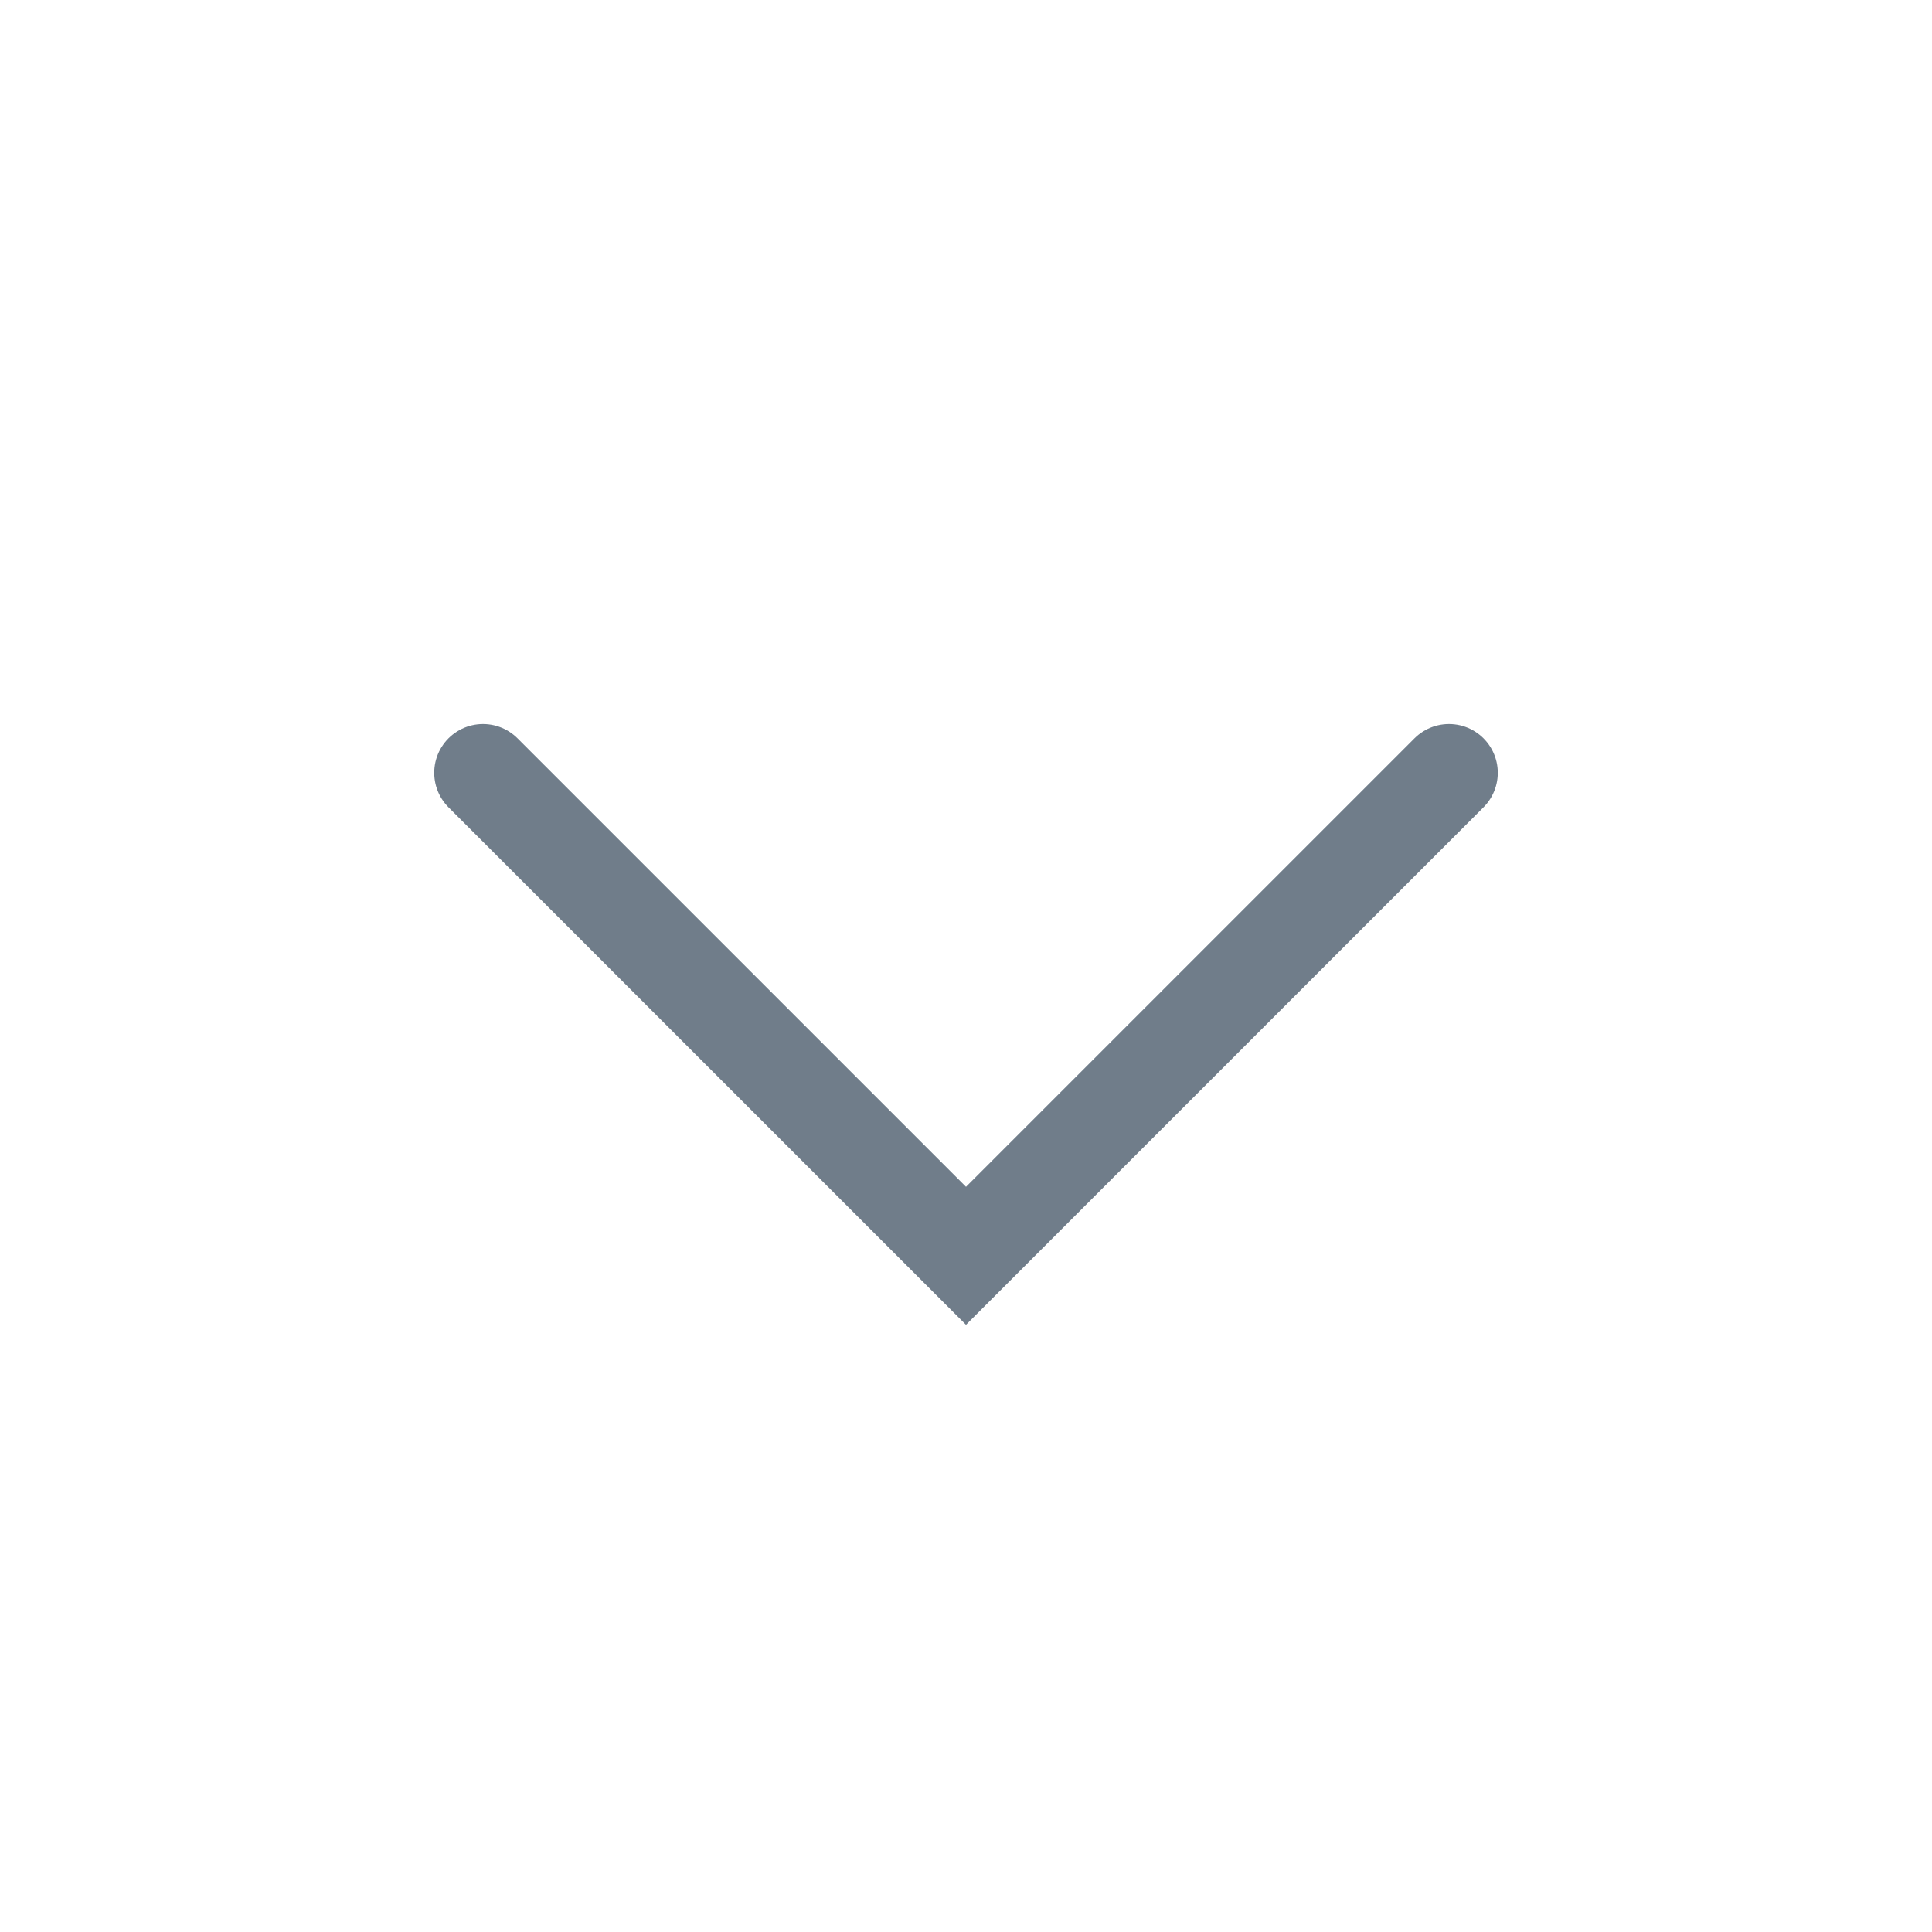
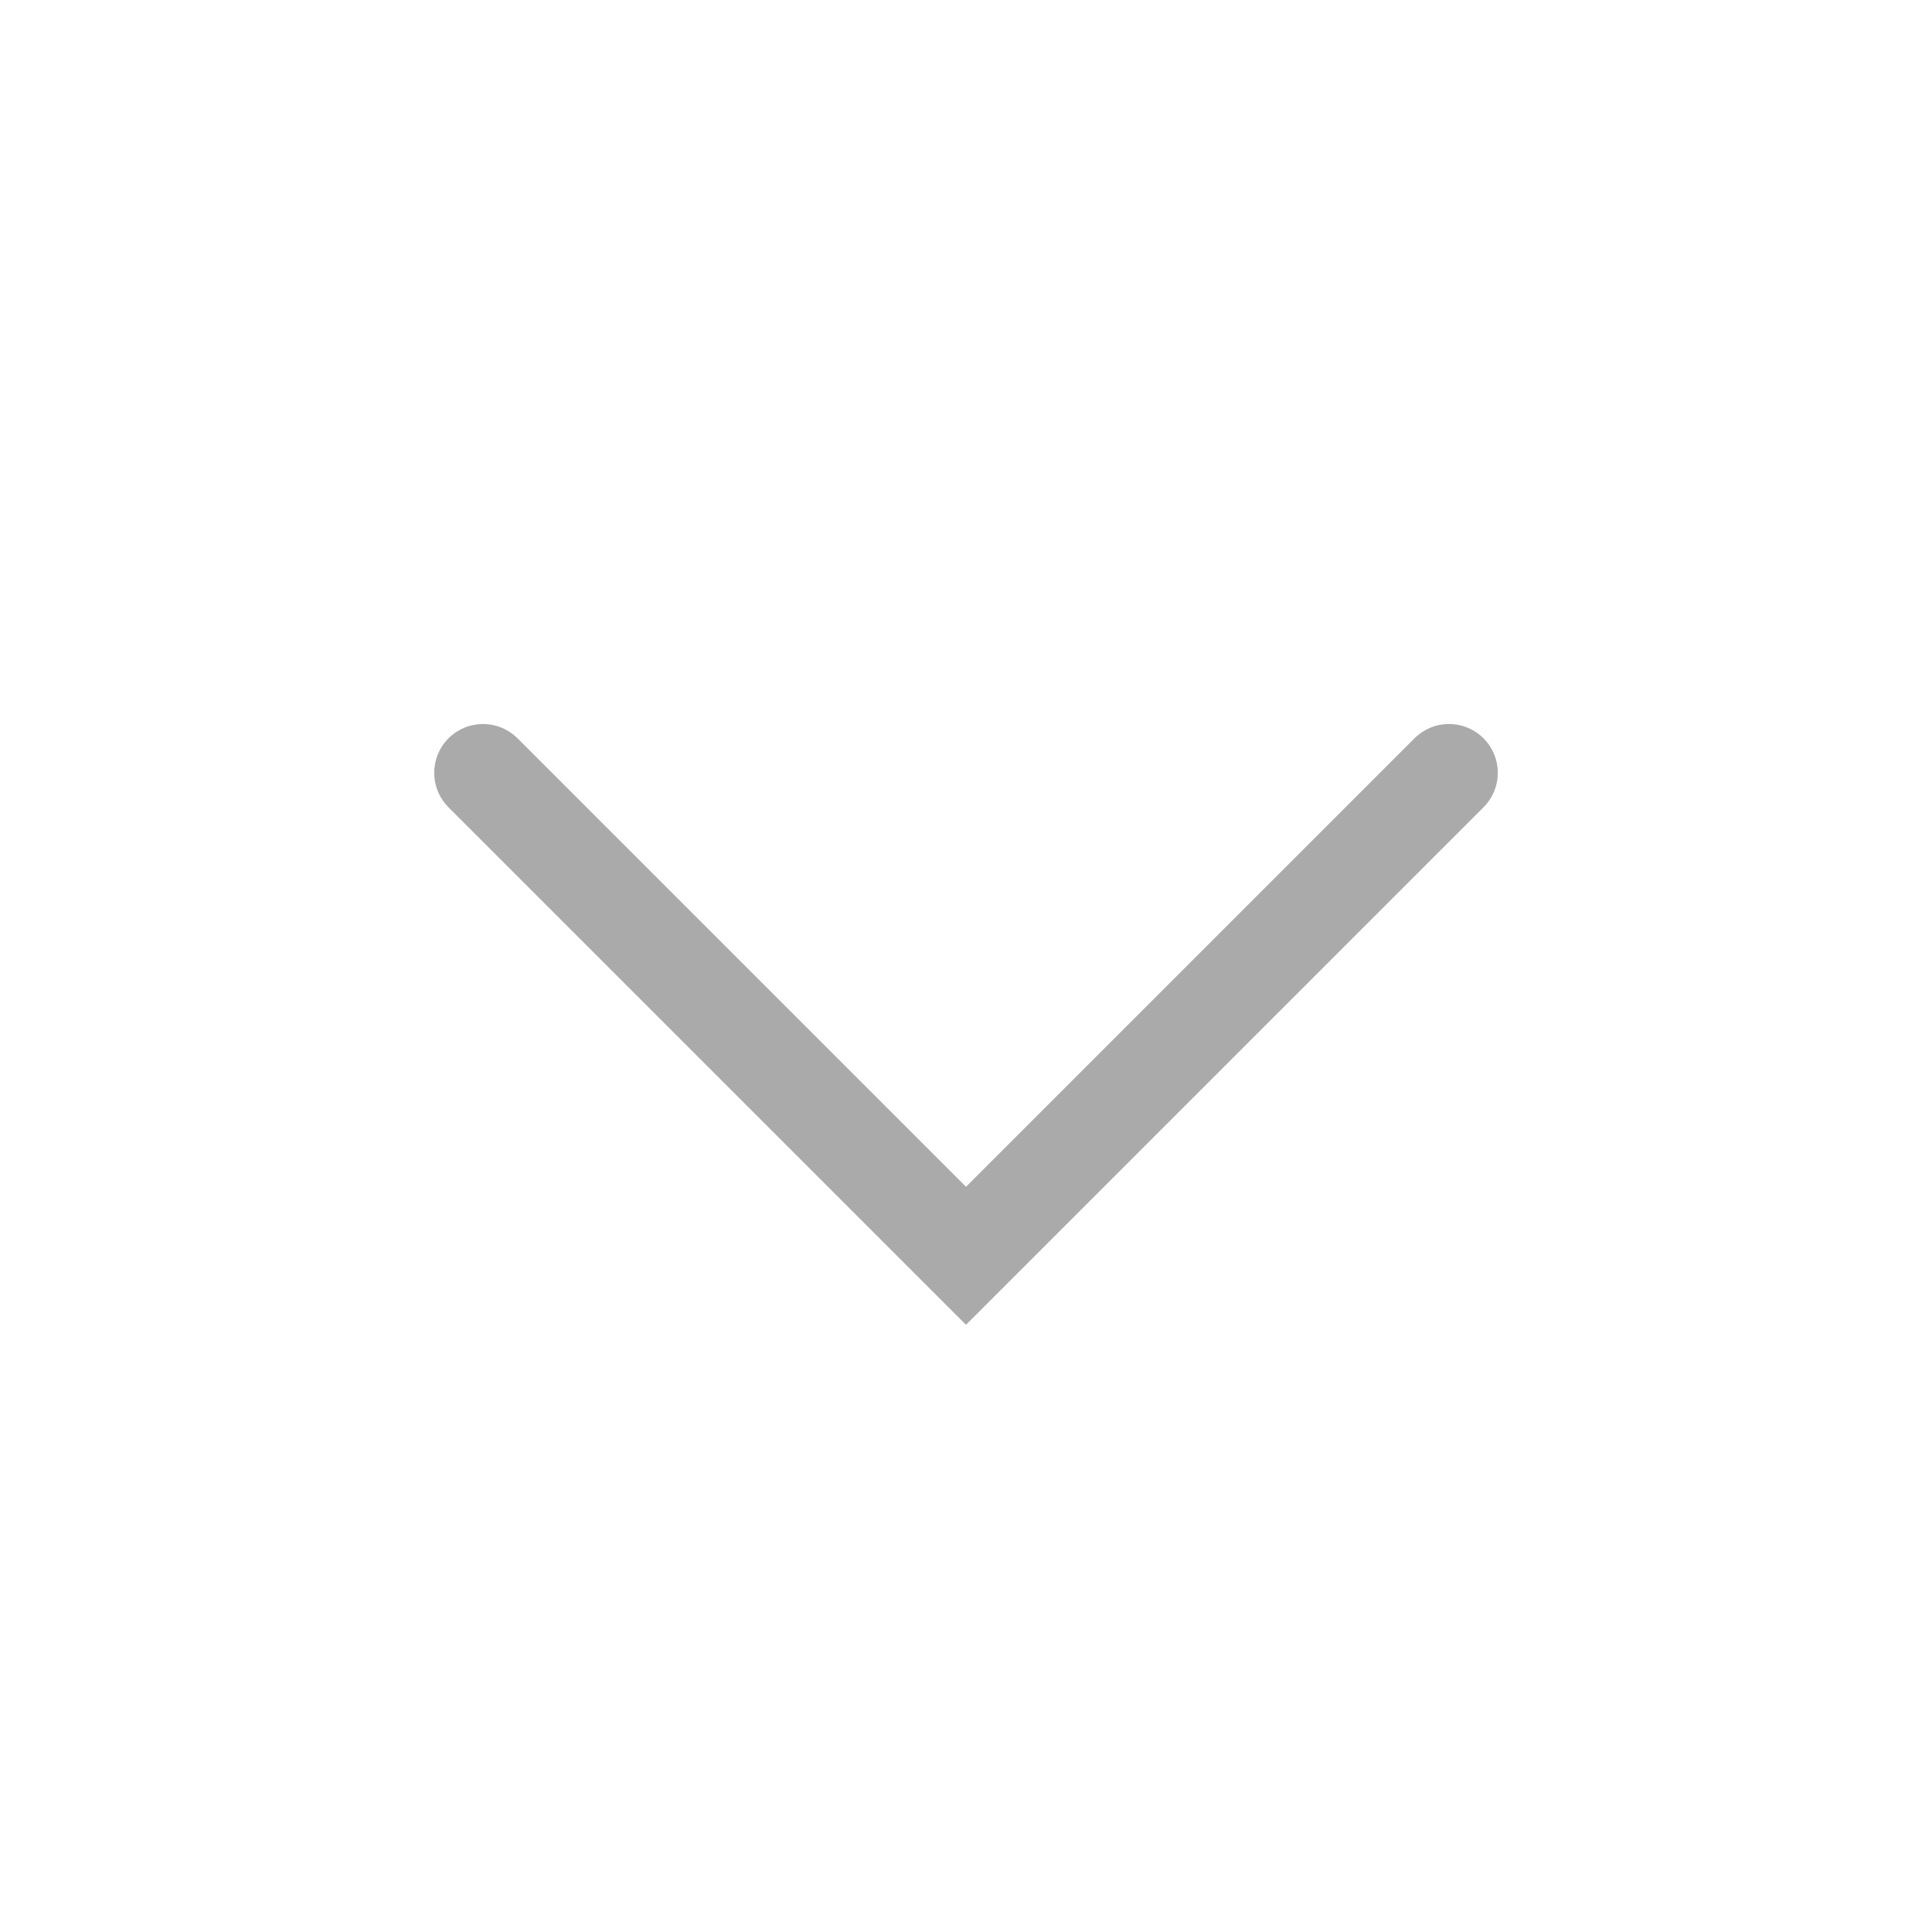
<svg xmlns="http://www.w3.org/2000/svg" viewBox="0 0 50 50" version="1.2" baseProfile="tiny">
  <defs>
</defs>
  <g fill="none" stroke="black" stroke-width="1" fill-rule="evenodd" stroke-linecap="square" stroke-linejoin="bevel">
-     <g fill="none" stroke="#707d8a" stroke-opacity="1" stroke-width="1.01" stroke-linecap="round" stroke-linejoin="miter" stroke-miterlimit="2" transform="matrix(2.5,0,0,2.5,2.5,2.5)" font-family="Noto Sans" font-size="10" font-weight="400" font-style="normal">
+     <g fill="none" stroke="#aaaaaa" stroke-opacity="1" stroke-width="1.01" stroke-linecap="round" stroke-linejoin="miter" stroke-miterlimit="2" transform="matrix(2.5,0,0,2.5,2.5,2.5)" font-family="Noto Sans" font-size="10" font-weight="400" font-style="normal">
      <polyline fill="none" vector-effect="none" points="4,7 9,12 14,7 " />
    </g>
    <g fill="none" stroke="#000000" stroke-opacity="1" stroke-width="1" stroke-linecap="square" stroke-linejoin="bevel" transform="matrix(1,0,0,1,0,0)" font-family="Noto Sans" font-size="10" font-weight="400" font-style="normal">
</g>
  </g>
</svg>
